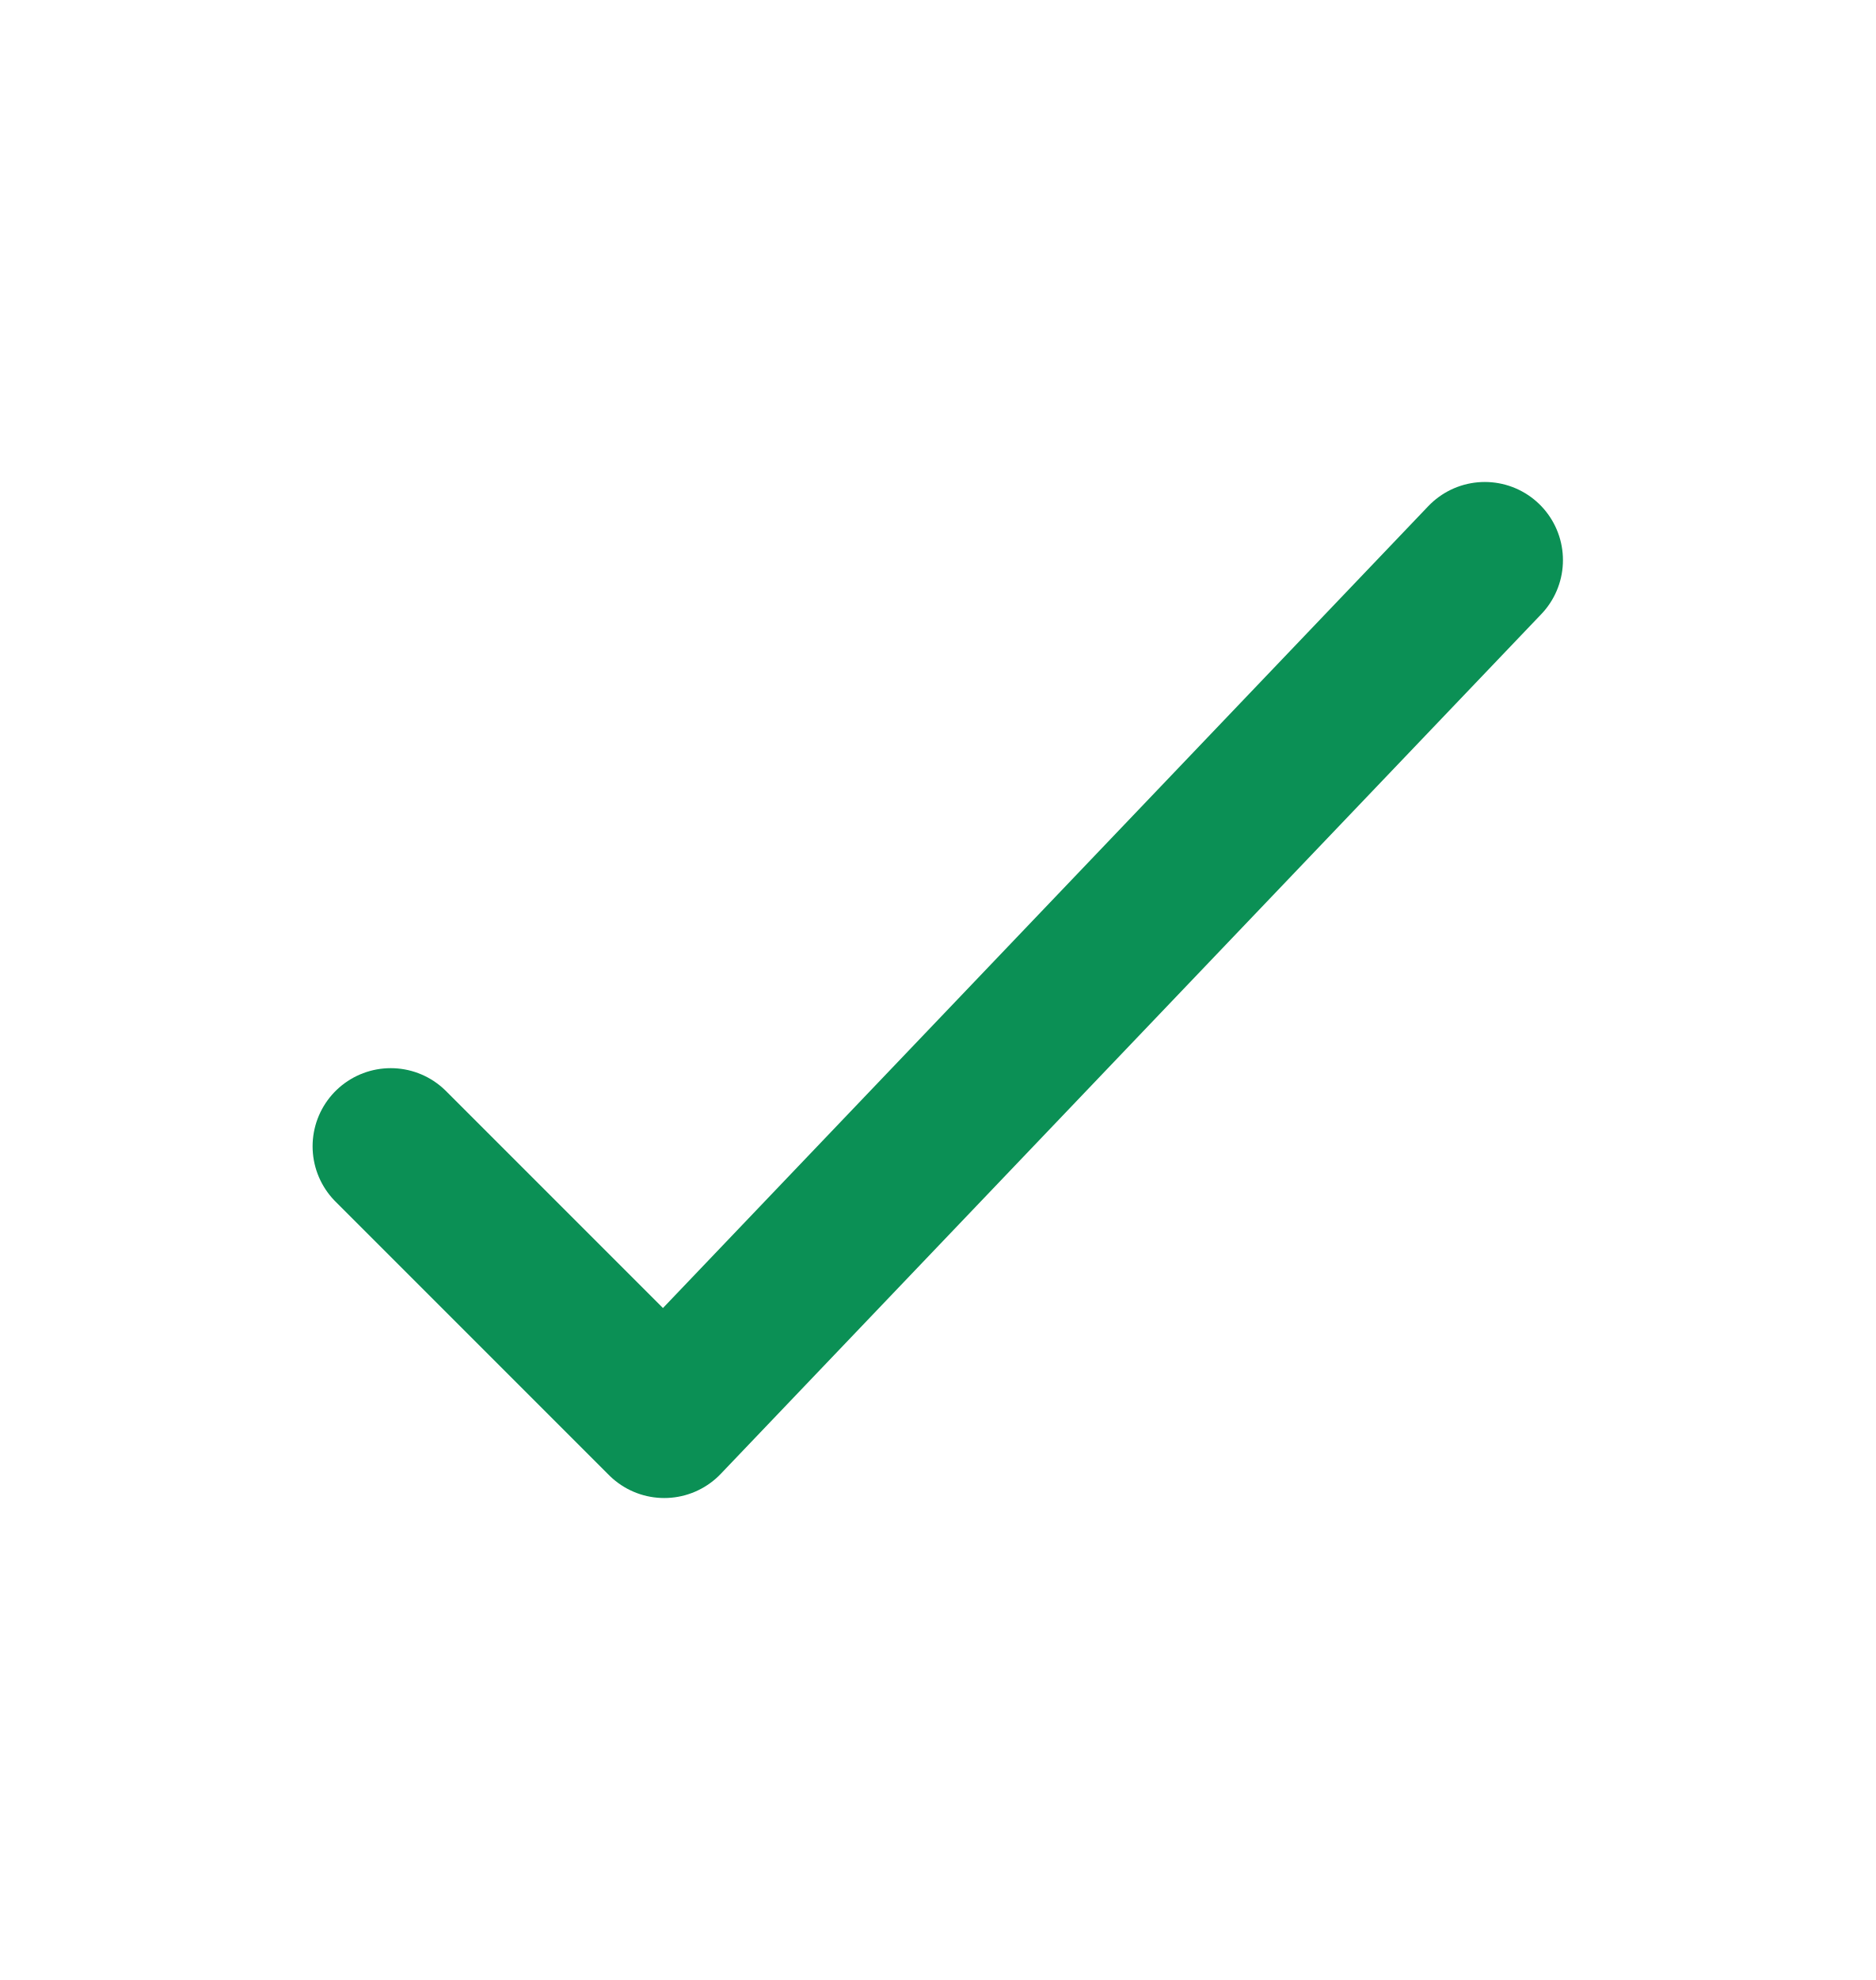
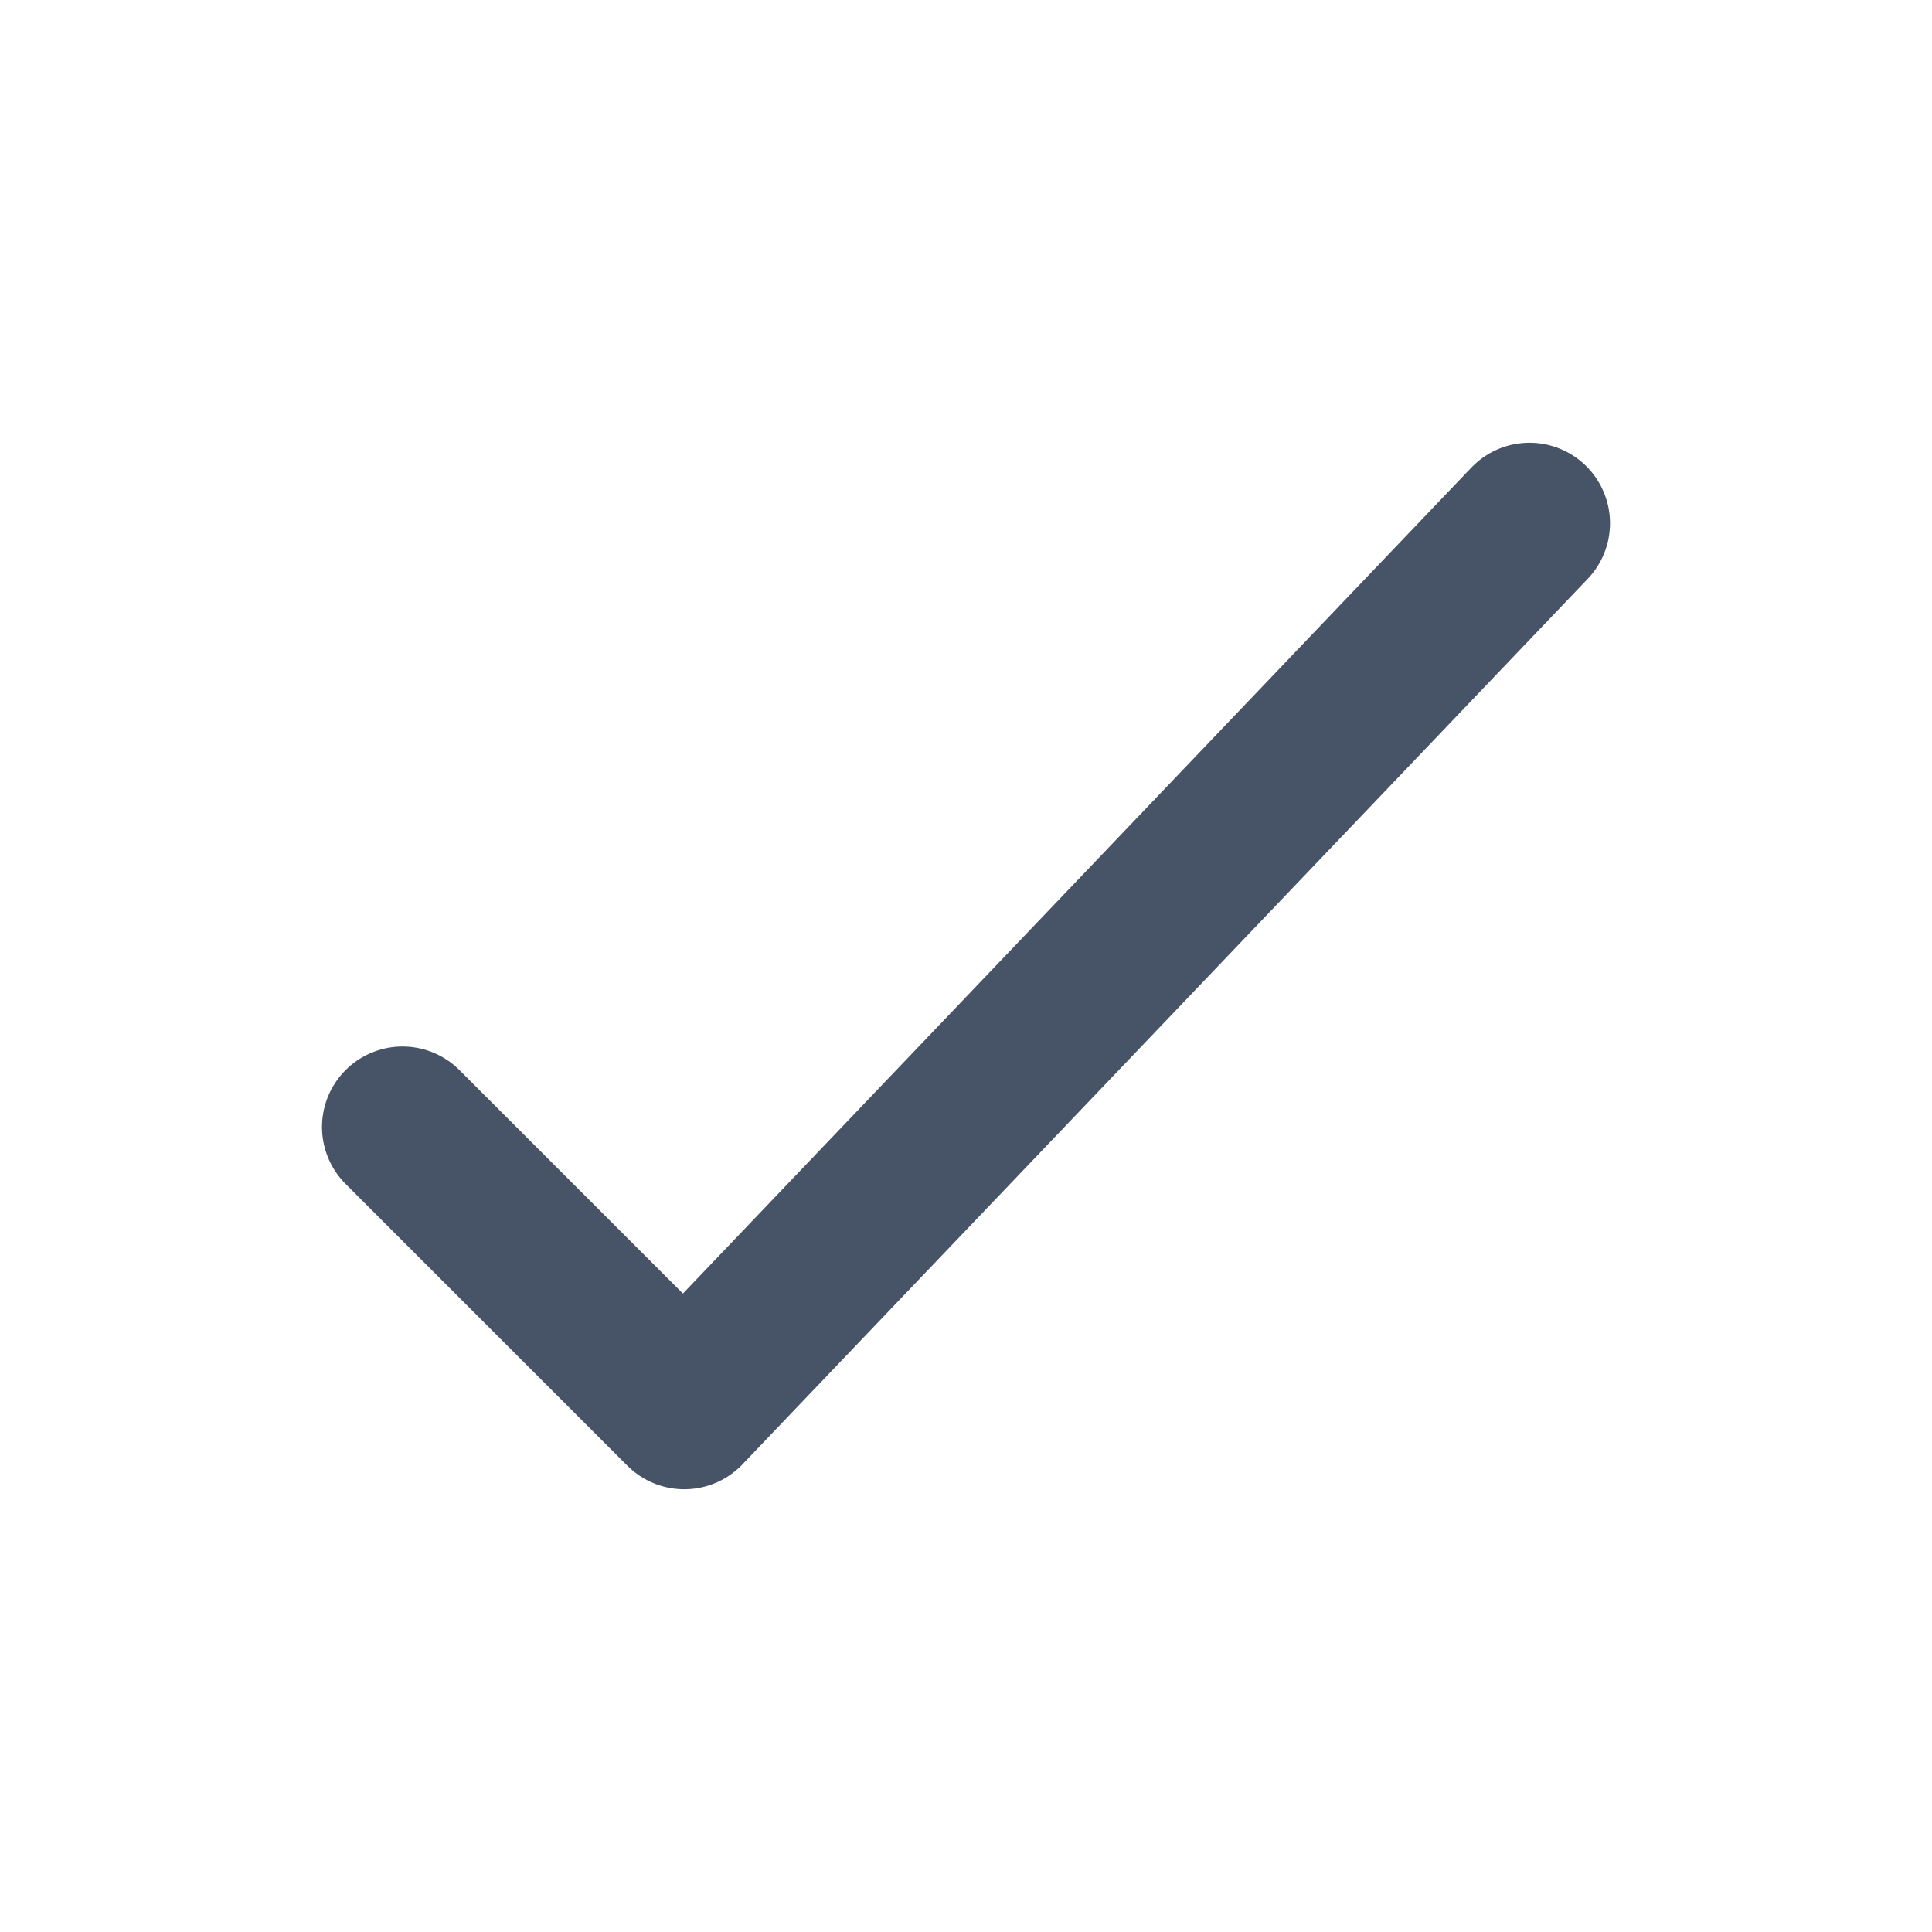
- <svg xmlns="http://www.w3.org/2000/svg" width="18" height="19" viewBox="0 0 18 19" fill="none">
-   <g id="tick-02">
-     <g id="elements">
-       <path id="Vector 6663" d="M3.75 11L6.375 13.625L14.25 5.375" stroke="#0B9055" stroke-width="1.5" stroke-linecap="round" stroke-linejoin="round" />
-     </g>
-   </g>
+ <svg xmlns="http://www.w3.org/2000/svg" width="18" height="18" viewBox="0 0 18 18" fill="none">
+   <path d="M3.75 10.5L6.375 13.125L14.25 4.875" stroke="#475467" stroke-width="1.5" stroke-linecap="round" stroke-linejoin="round" />
</svg>
